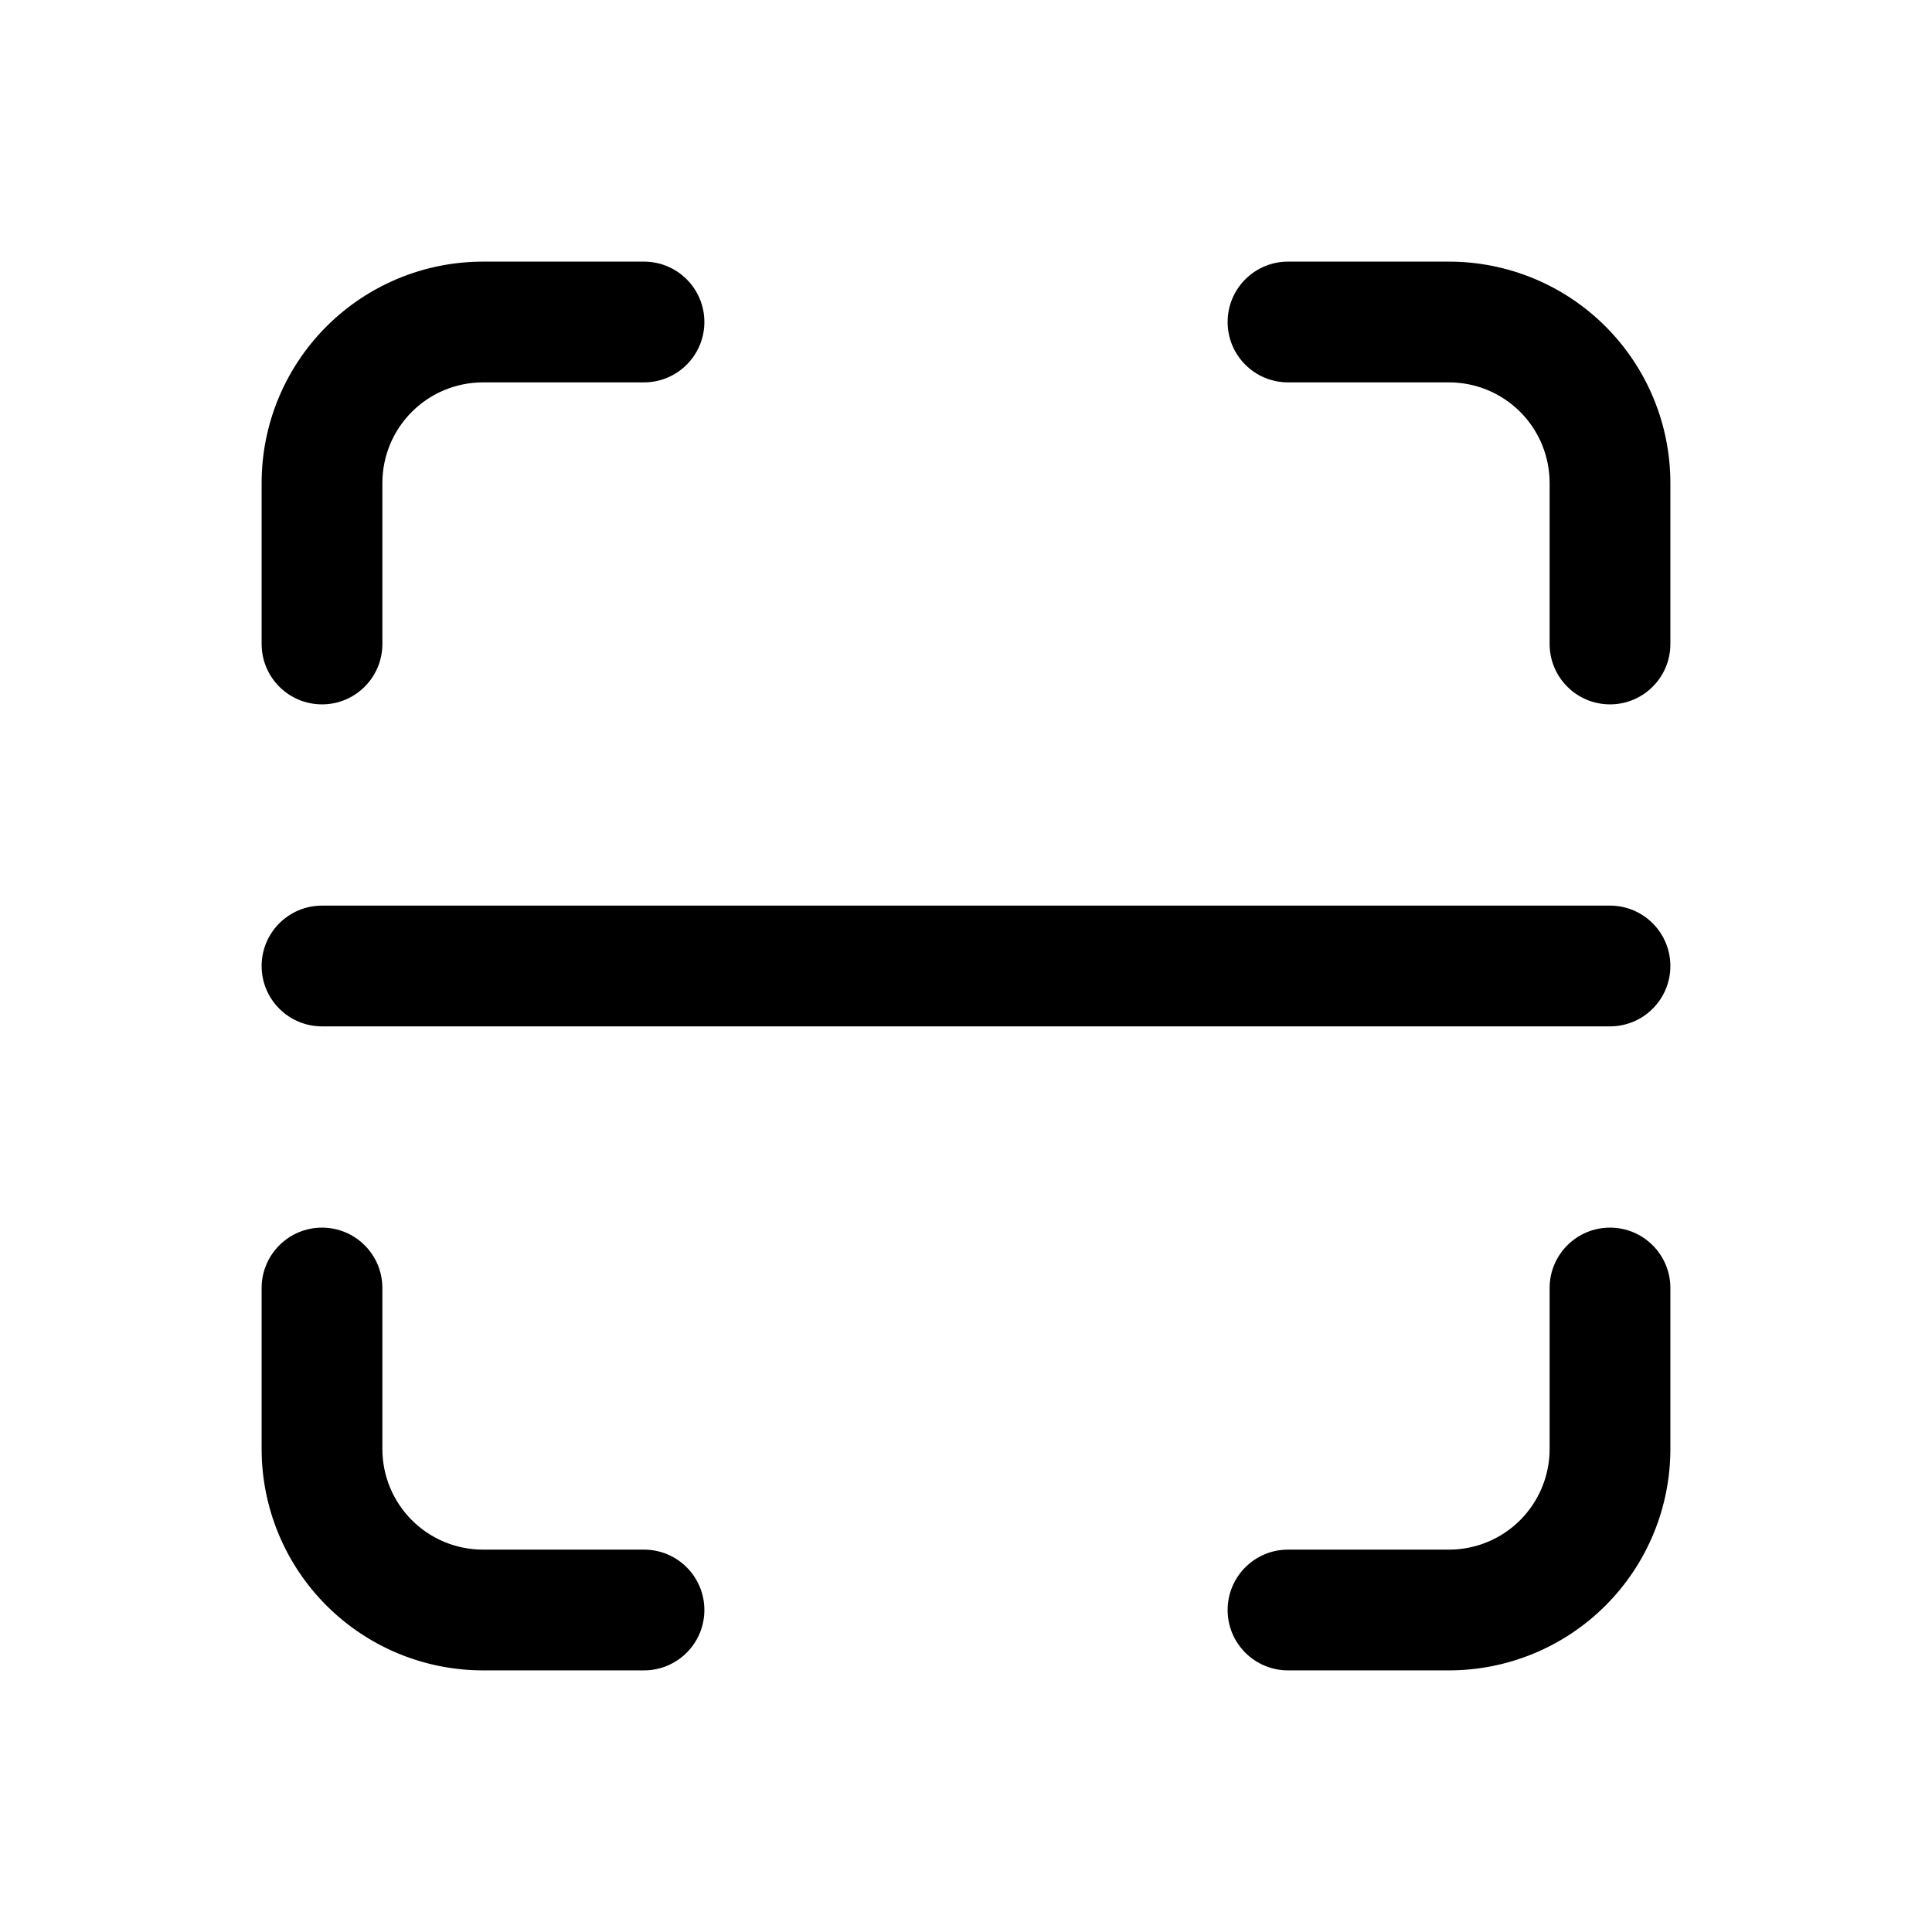
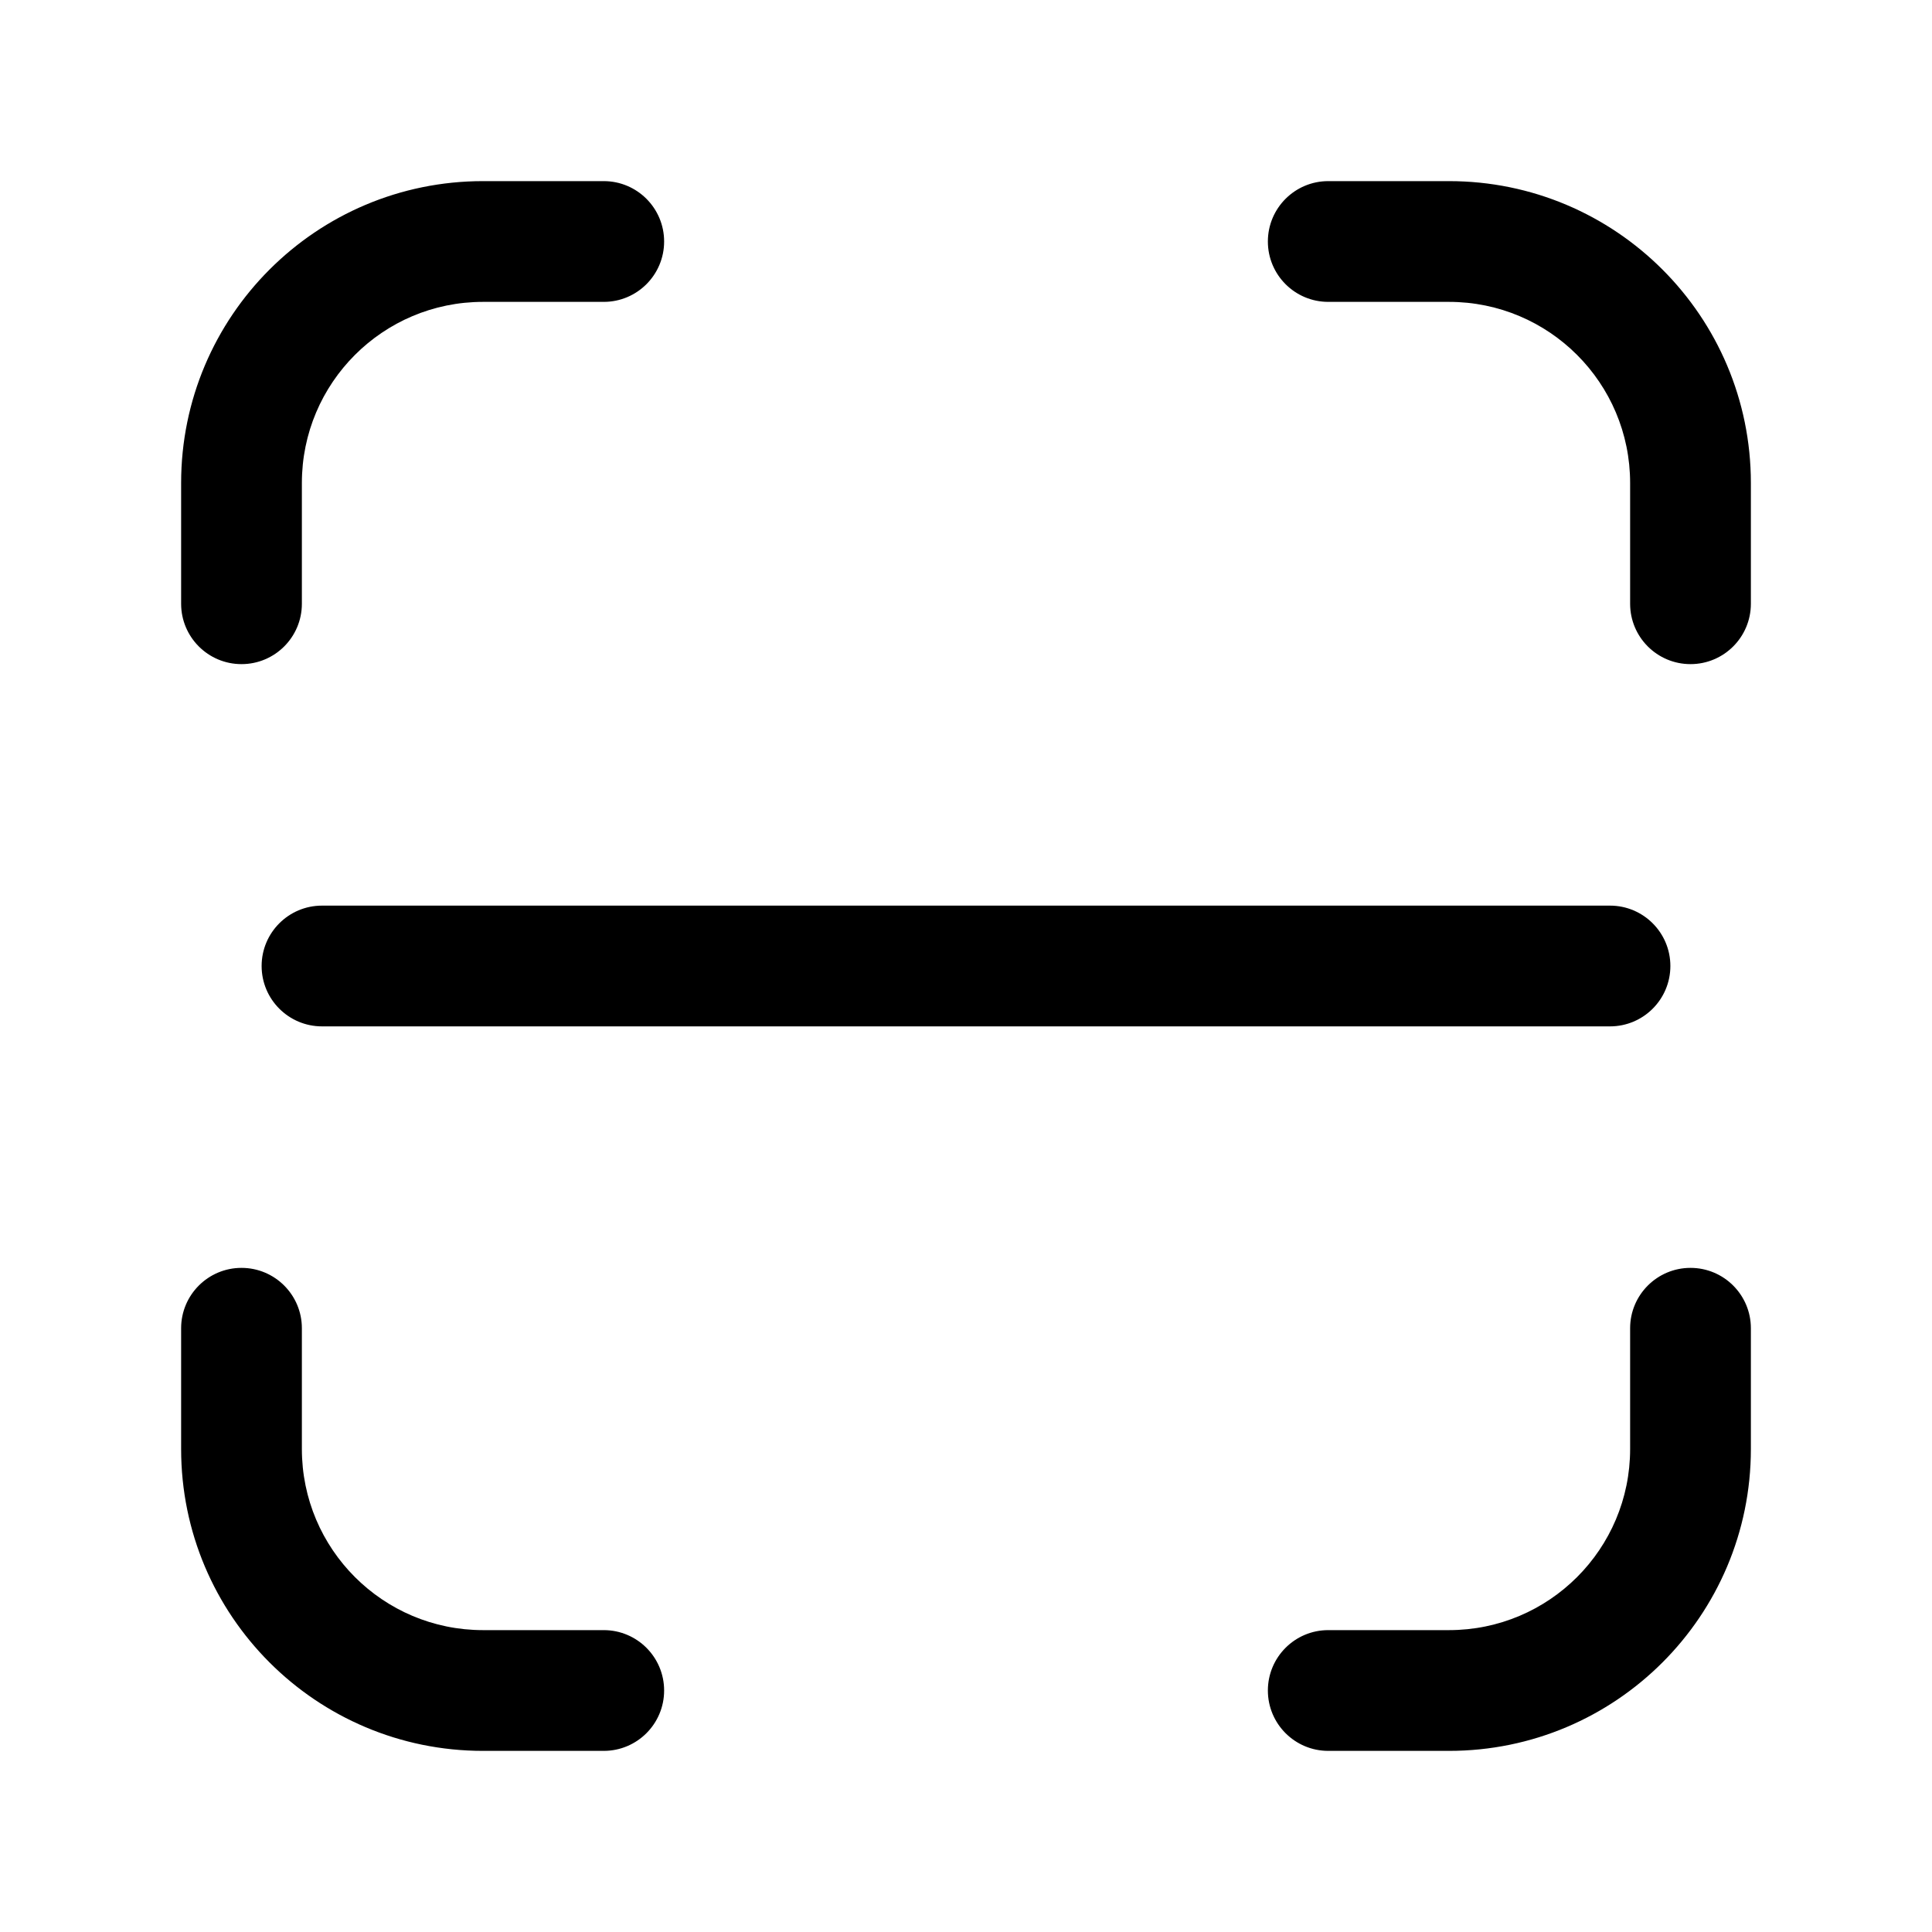
<svg xmlns="http://www.w3.org/2000/svg" width="768" height="768" fill="none">
-   <path fill="#000" fill-rule="evenodd" d="M192 152a40 40 0 0 0-28.284 11.716A40 40 0 0 0 152 192v64c0 13.255-10.745 24-24 24s-24-10.745-24-24v-64a88 88 0 0 1 25.775-62.225A88 88 0 0 1 192 104h64c13.255 0 24 10.745 24 24s-10.745 24-24 24zm296-24c0-13.255 10.745-24 24-24h64a88 88 0 0 1 62.225 25.775A88 88 0 0 1 664 192v64c0 13.255-10.745 24-24 24s-24-10.745-24-24v-64a40 40 0 0 0-11.716-28.284A40 40 0 0 0 576 152h-64c-13.255 0-24-10.745-24-24M104 384c0-13.255 10.745-24 24-24h512c13.255 0 24 10.745 24 24s-10.745 24-24 24H128c-13.255 0-24-10.745-24-24m24 104c13.255 0 24 10.745 24 24v64a40 40 0 0 0 11.716 28.284A40 40 0 0 0 192 616h64c13.255 0 24 10.745 24 24s-10.745 24-24 24h-64a88 88 0 0 1-62.225-25.775A88 88 0 0 1 104 576v-64c0-13.255 10.745-24 24-24m512 0c13.255 0 24 10.745 24 24v64a88 88 0 0 1-25.775 62.225A88 88 0 0 1 576 664h-64c-13.255 0-24-10.745-24-24s10.745-24 24-24h64a40 40 0 0 0 28.284-11.716A40 40 0 0 0 616 576v-64c0-13.255 10.745-24 24-24" clip-rule="evenodd" />
+   <path fill="#000" d="M72 576v-48c0-13.255 10.745-24 24-24s24 10.745 24 24v48c0 39.764 32.236 72 72 72h48c13.255 0 24 10.745 24 24s-10.745 24-24 24h-48c-66.274 0-120-53.726-120-120m576 0v-48c0-13.255 10.745-24 24-24s24 10.745 24 24v48c0 66.274-53.726 120-120 120h-48c-13.255 0-24-10.745-24-24s10.745-24 24-24h48c39.764 0 72-32.236 72-72m-8-216c13.255 0 24 10.745 24 24s-10.745 24-24 24H128c-13.255 0-24-10.745-24-24s10.745-24 24-24zM72 240v-48c0-66.274 53.726-120 120-120h48c13.255 0 24 10.745 24 24s-10.745 24-24 24h-48c-39.764 0-72 32.236-72 72v48c0 13.255-10.745 24-24 24s-24-10.745-24-24m576 0v-48c0-39.765-32.235-72-72-72h-48c-13.255 0-24-10.745-24-24s10.745-24 24-24h48c66.274 0 120 53.726 120 120v48c0 13.255-10.745 24-24 24s-24-10.745-24-24" />
</svg>
